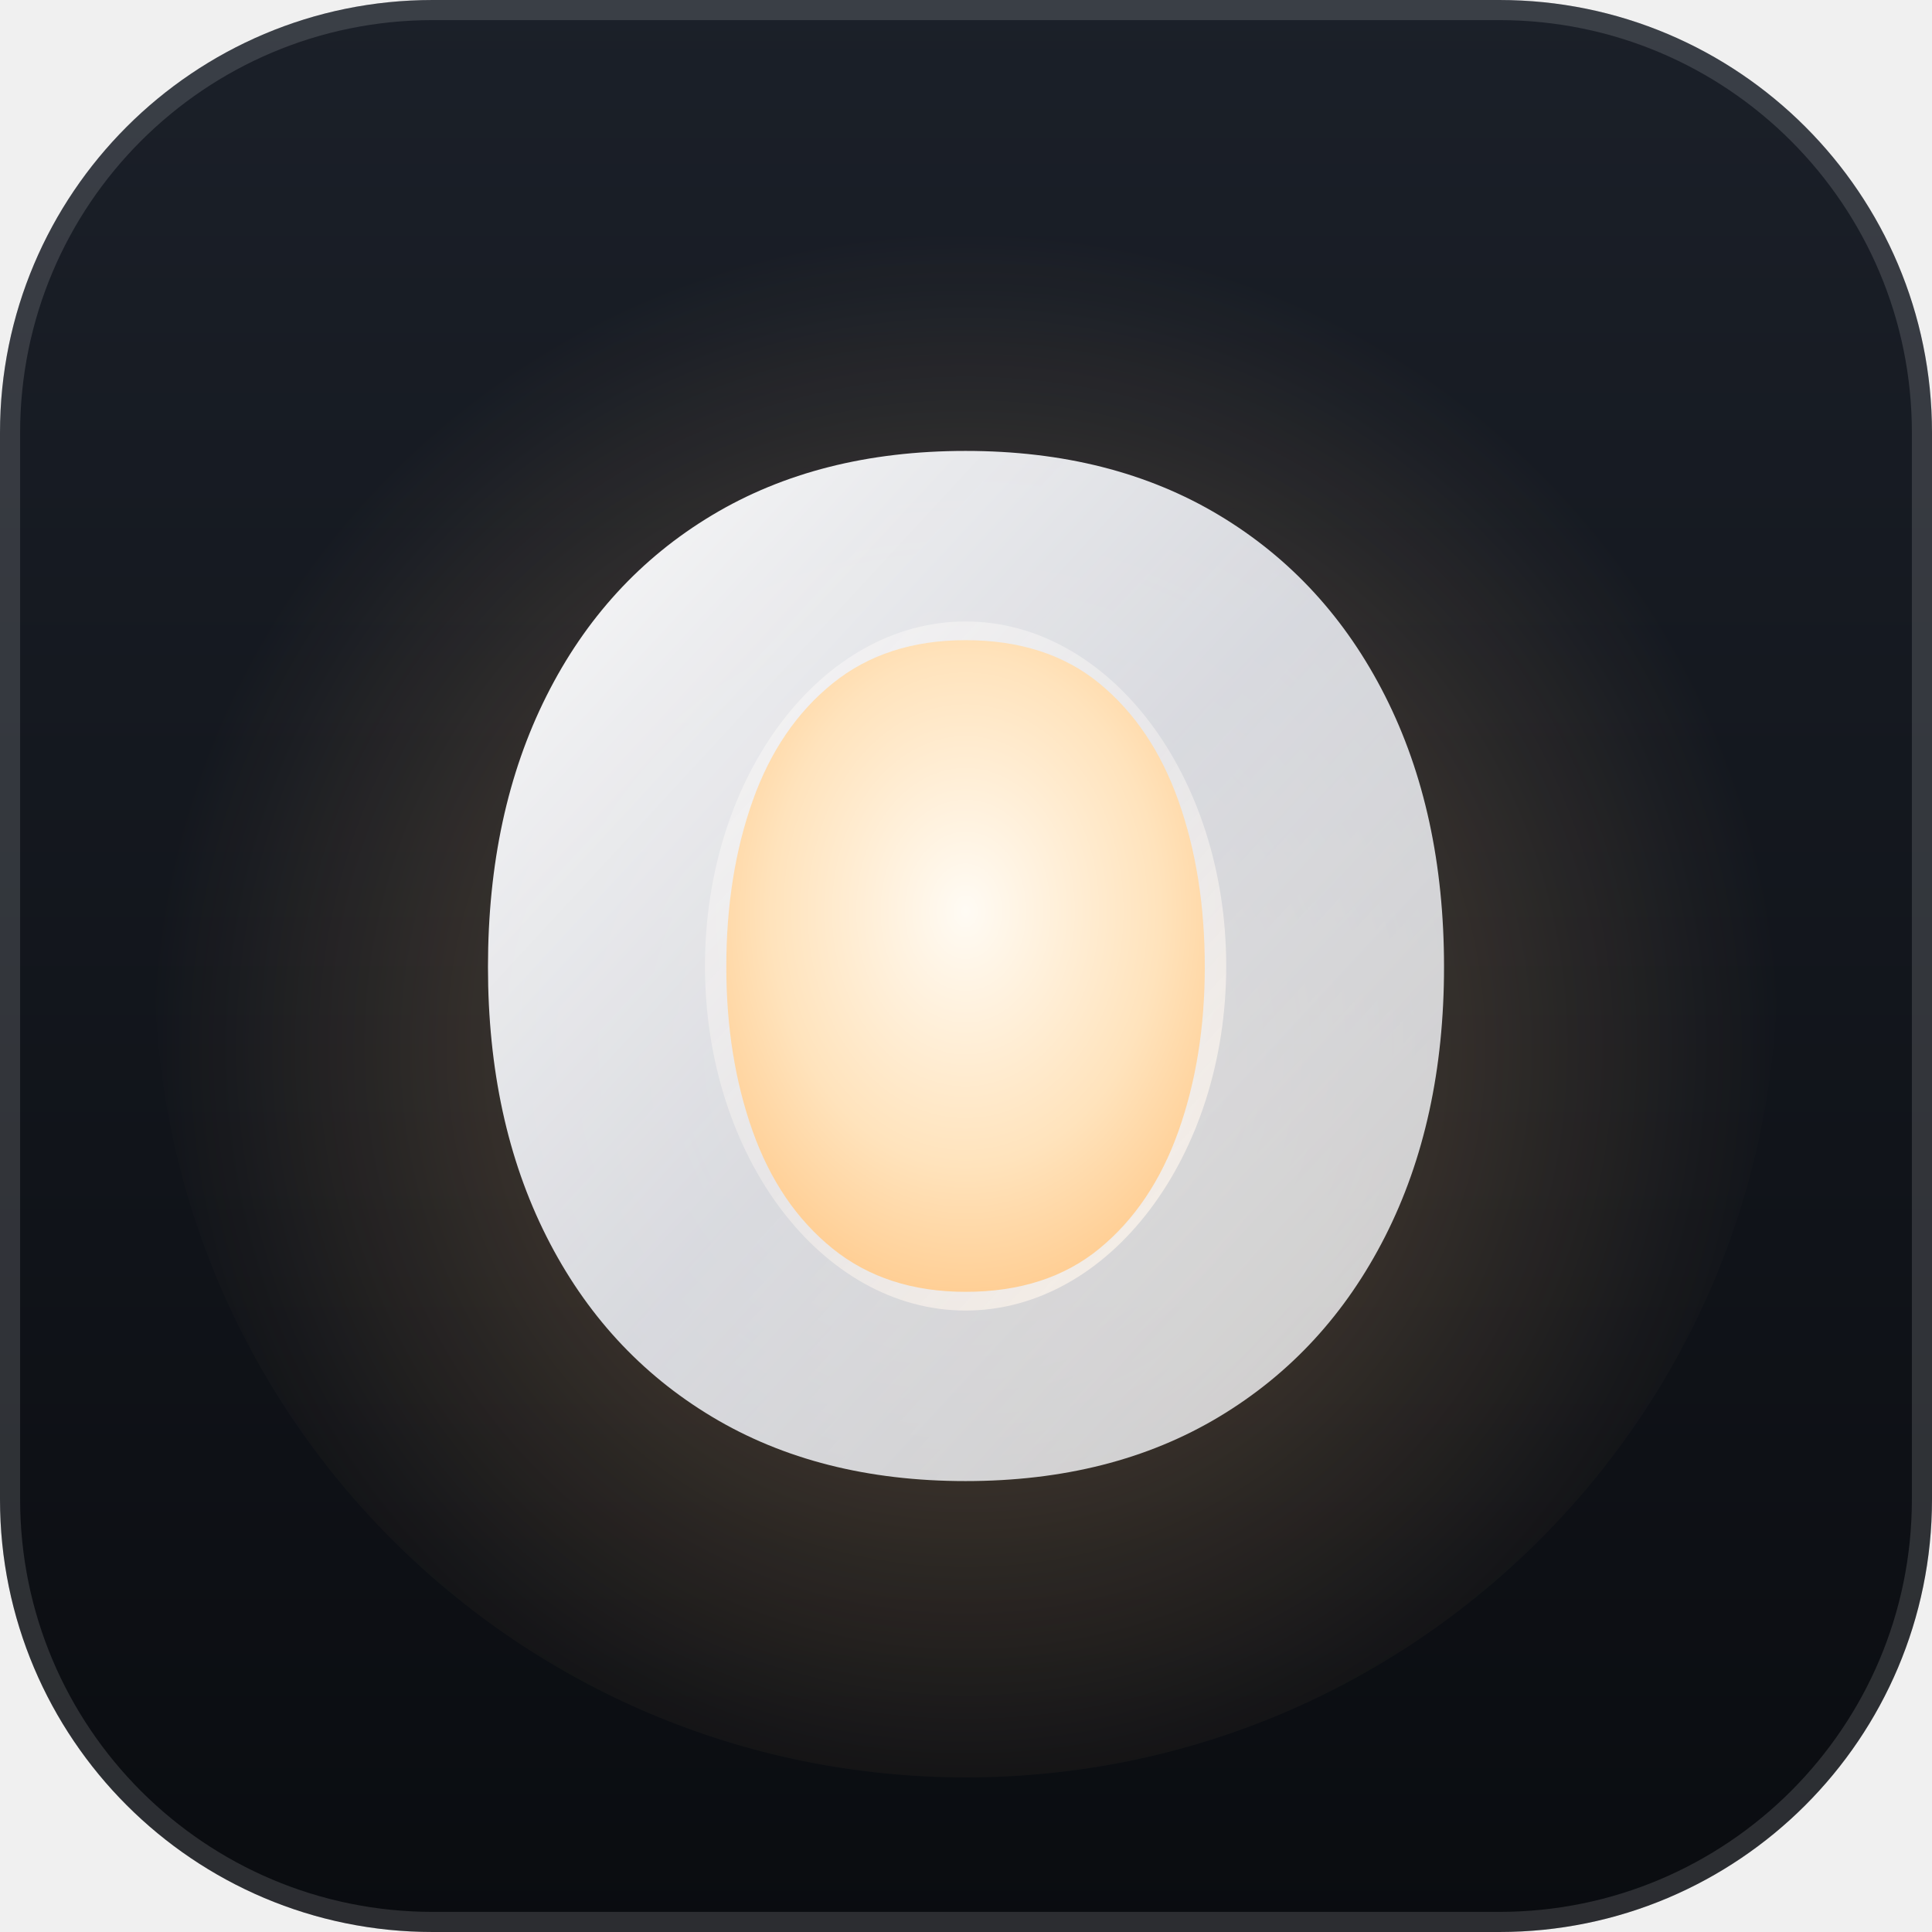
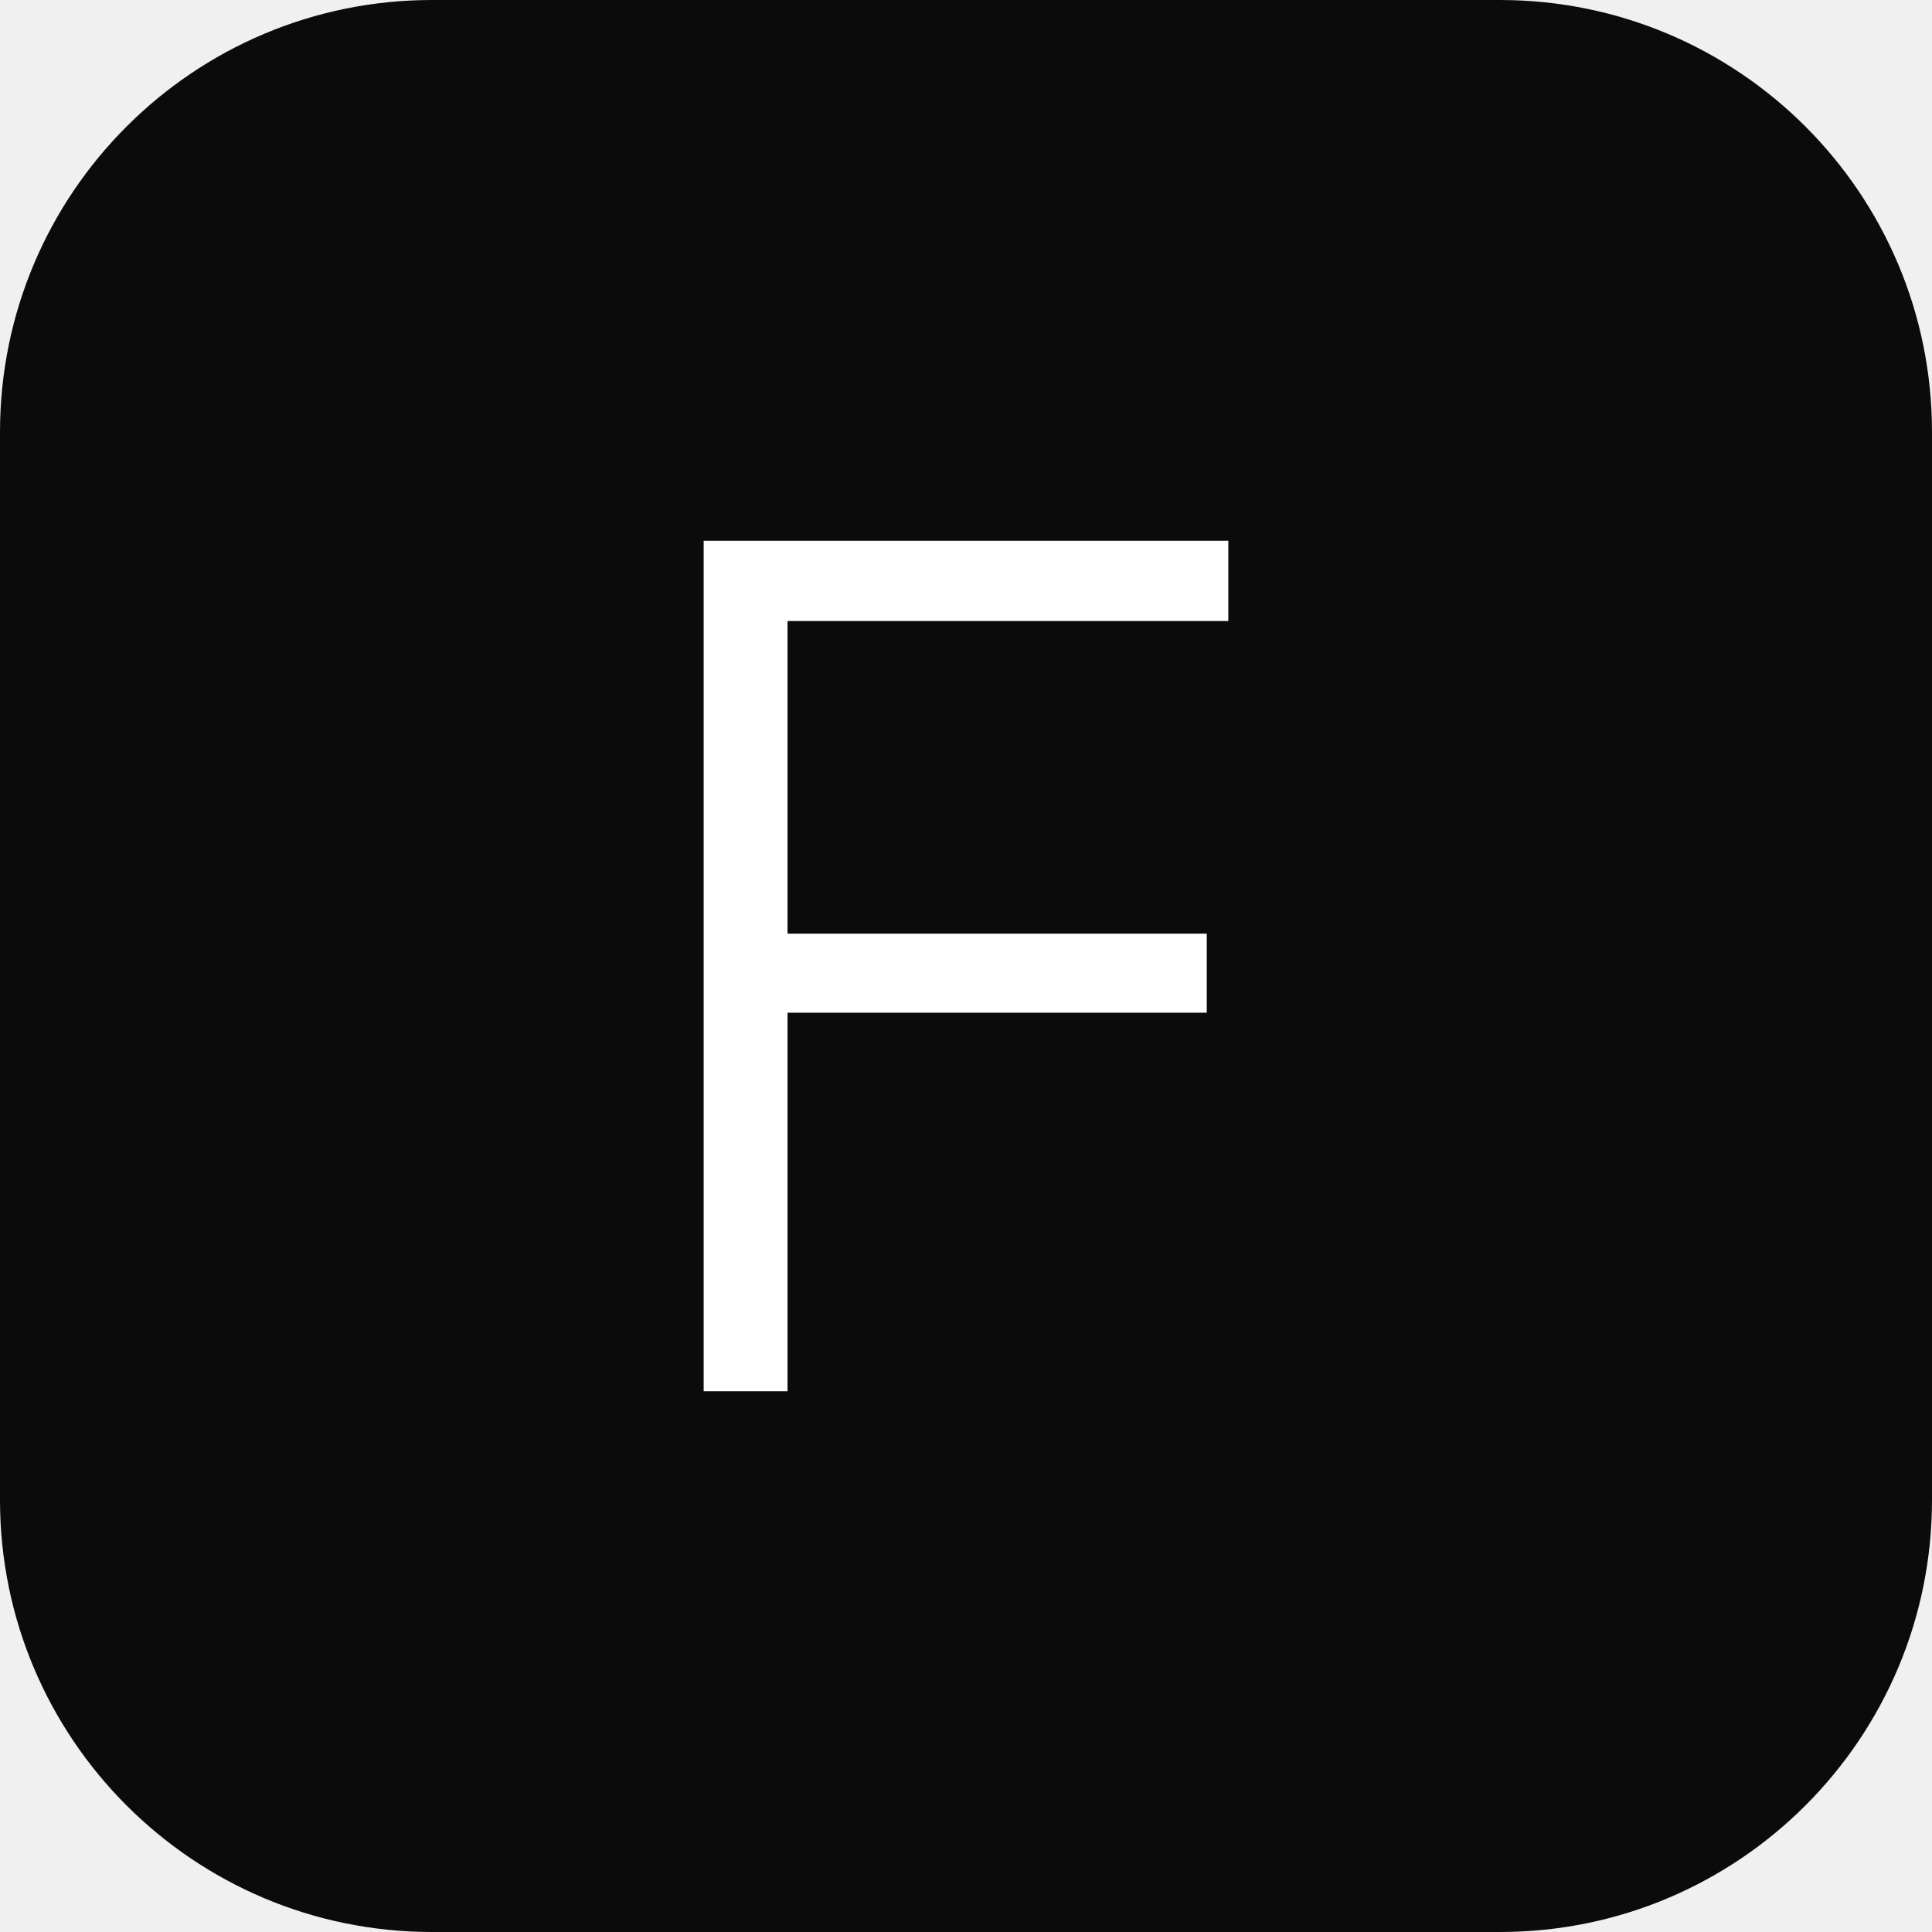
- <svg xmlns="http://www.w3.org/2000/svg" viewBox="0 0 96.0 96.0" width="96" height="96" role="img" aria-label="Faro">
-   <defs>
-     <radialGradient id="luz" cx="0.5" cy="0.42" r="0.62">
-       <stop offset="0" stop-color="#FFFBF4" />
-       <stop offset="0.6" stop-color="#FFE3BC" />
-       <stop offset="1" stop-color="#FFC888" />
-     </radialGradient>
-     <linearGradient id="fundo" x1="0" y1="0" x2="0" y2="1">
-       <stop offset="0" stop-color="#1B2029" />
-       <stop offset="1" stop-color="#0A0C10" />
-     </linearGradient>
-     <linearGradient id="vidro" x1="0" y1="0" x2="1" y2="1">
-       <stop offset="0" stop-color="#FFFFFF" stop-opacity=".98" />
-       <stop offset=".5" stop-color="#E6E8EE" stop-opacity=".92" />
-       <stop offset="1" stop-color="#FFFFFF" stop-opacity=".75" />
-     </linearGradient>
-     <radialGradient id="brilho" cx=".5" cy=".55" r=".5">
-       <stop offset="0" stop-color="#FFC888" stop-opacity=".35" />
-       <stop offset="1" stop-color="#FFC888" stop-opacity="0" />
-     </radialGradient>
-   </defs>
-   <rect width="96" height="96" rx="21.5" fill="url(#fundo)" />
-   <circle cx="48.0" cy="48.0" r="40.32" fill="url(#brilho)" />
-   <rect x=".5" y=".5" width="95" height="95" rx="21.0" fill="none" stroke="#FFFFFF" stroke-opacity=".14" />
-   <g transform="translate(18.24 18.24)">
-     <ellipse cx="29.74" cy="29.76" rx="12.95" ry="17.12" fill="url(#luz)" />
-     <path d="M29.738 55.354Q22.463 55.354 17.141 52.16Q11.818 48.966 8.913 43.2Q6.007 37.434 6.007 29.804Q6.007 22.131 8.913 16.342Q11.818 10.554 17.141 7.36Q22.463 4.166 29.738 4.166Q37.012 4.166 42.335 7.36Q47.658 10.554 50.585 16.342Q53.513 22.131 53.513 29.804Q53.513 37.434 50.585 43.2Q47.658 48.966 42.335 52.16Q37.012 55.354 29.738 55.354ZM29.738 45.95Q33.774 45.95 36.391 43.799Q39.008 41.647 40.317 37.966Q41.625 34.284 41.625 29.804Q41.625 25.236 40.317 21.554Q39.008 17.873 36.391 15.721Q33.774 13.57 29.738 13.57Q25.79 13.57 23.129 15.721Q20.467 17.873 19.159 21.554Q17.85 25.236 17.85 29.804Q17.85 34.284 19.159 37.966Q20.467 41.647 23.129 43.799Q25.79 45.95 29.738 45.95Z" fill="url(#vidro)" />
-   </g>
+ <svg xmlns="http://www.w3.org/2000/svg" viewBox="0 0 1024.0 1024.0" width="1024" height="1024" role="img" aria-label="Faro">
+   <rect width="1024" height="1024" rx="229" fill="#0B0B0C" />
+   <path d="M372.961 286.618V737.382H417.403V536.76H639.611V494.858H417.403V329.155H651.039V286.618Z" fill="#FFFFFF" />
</svg>
